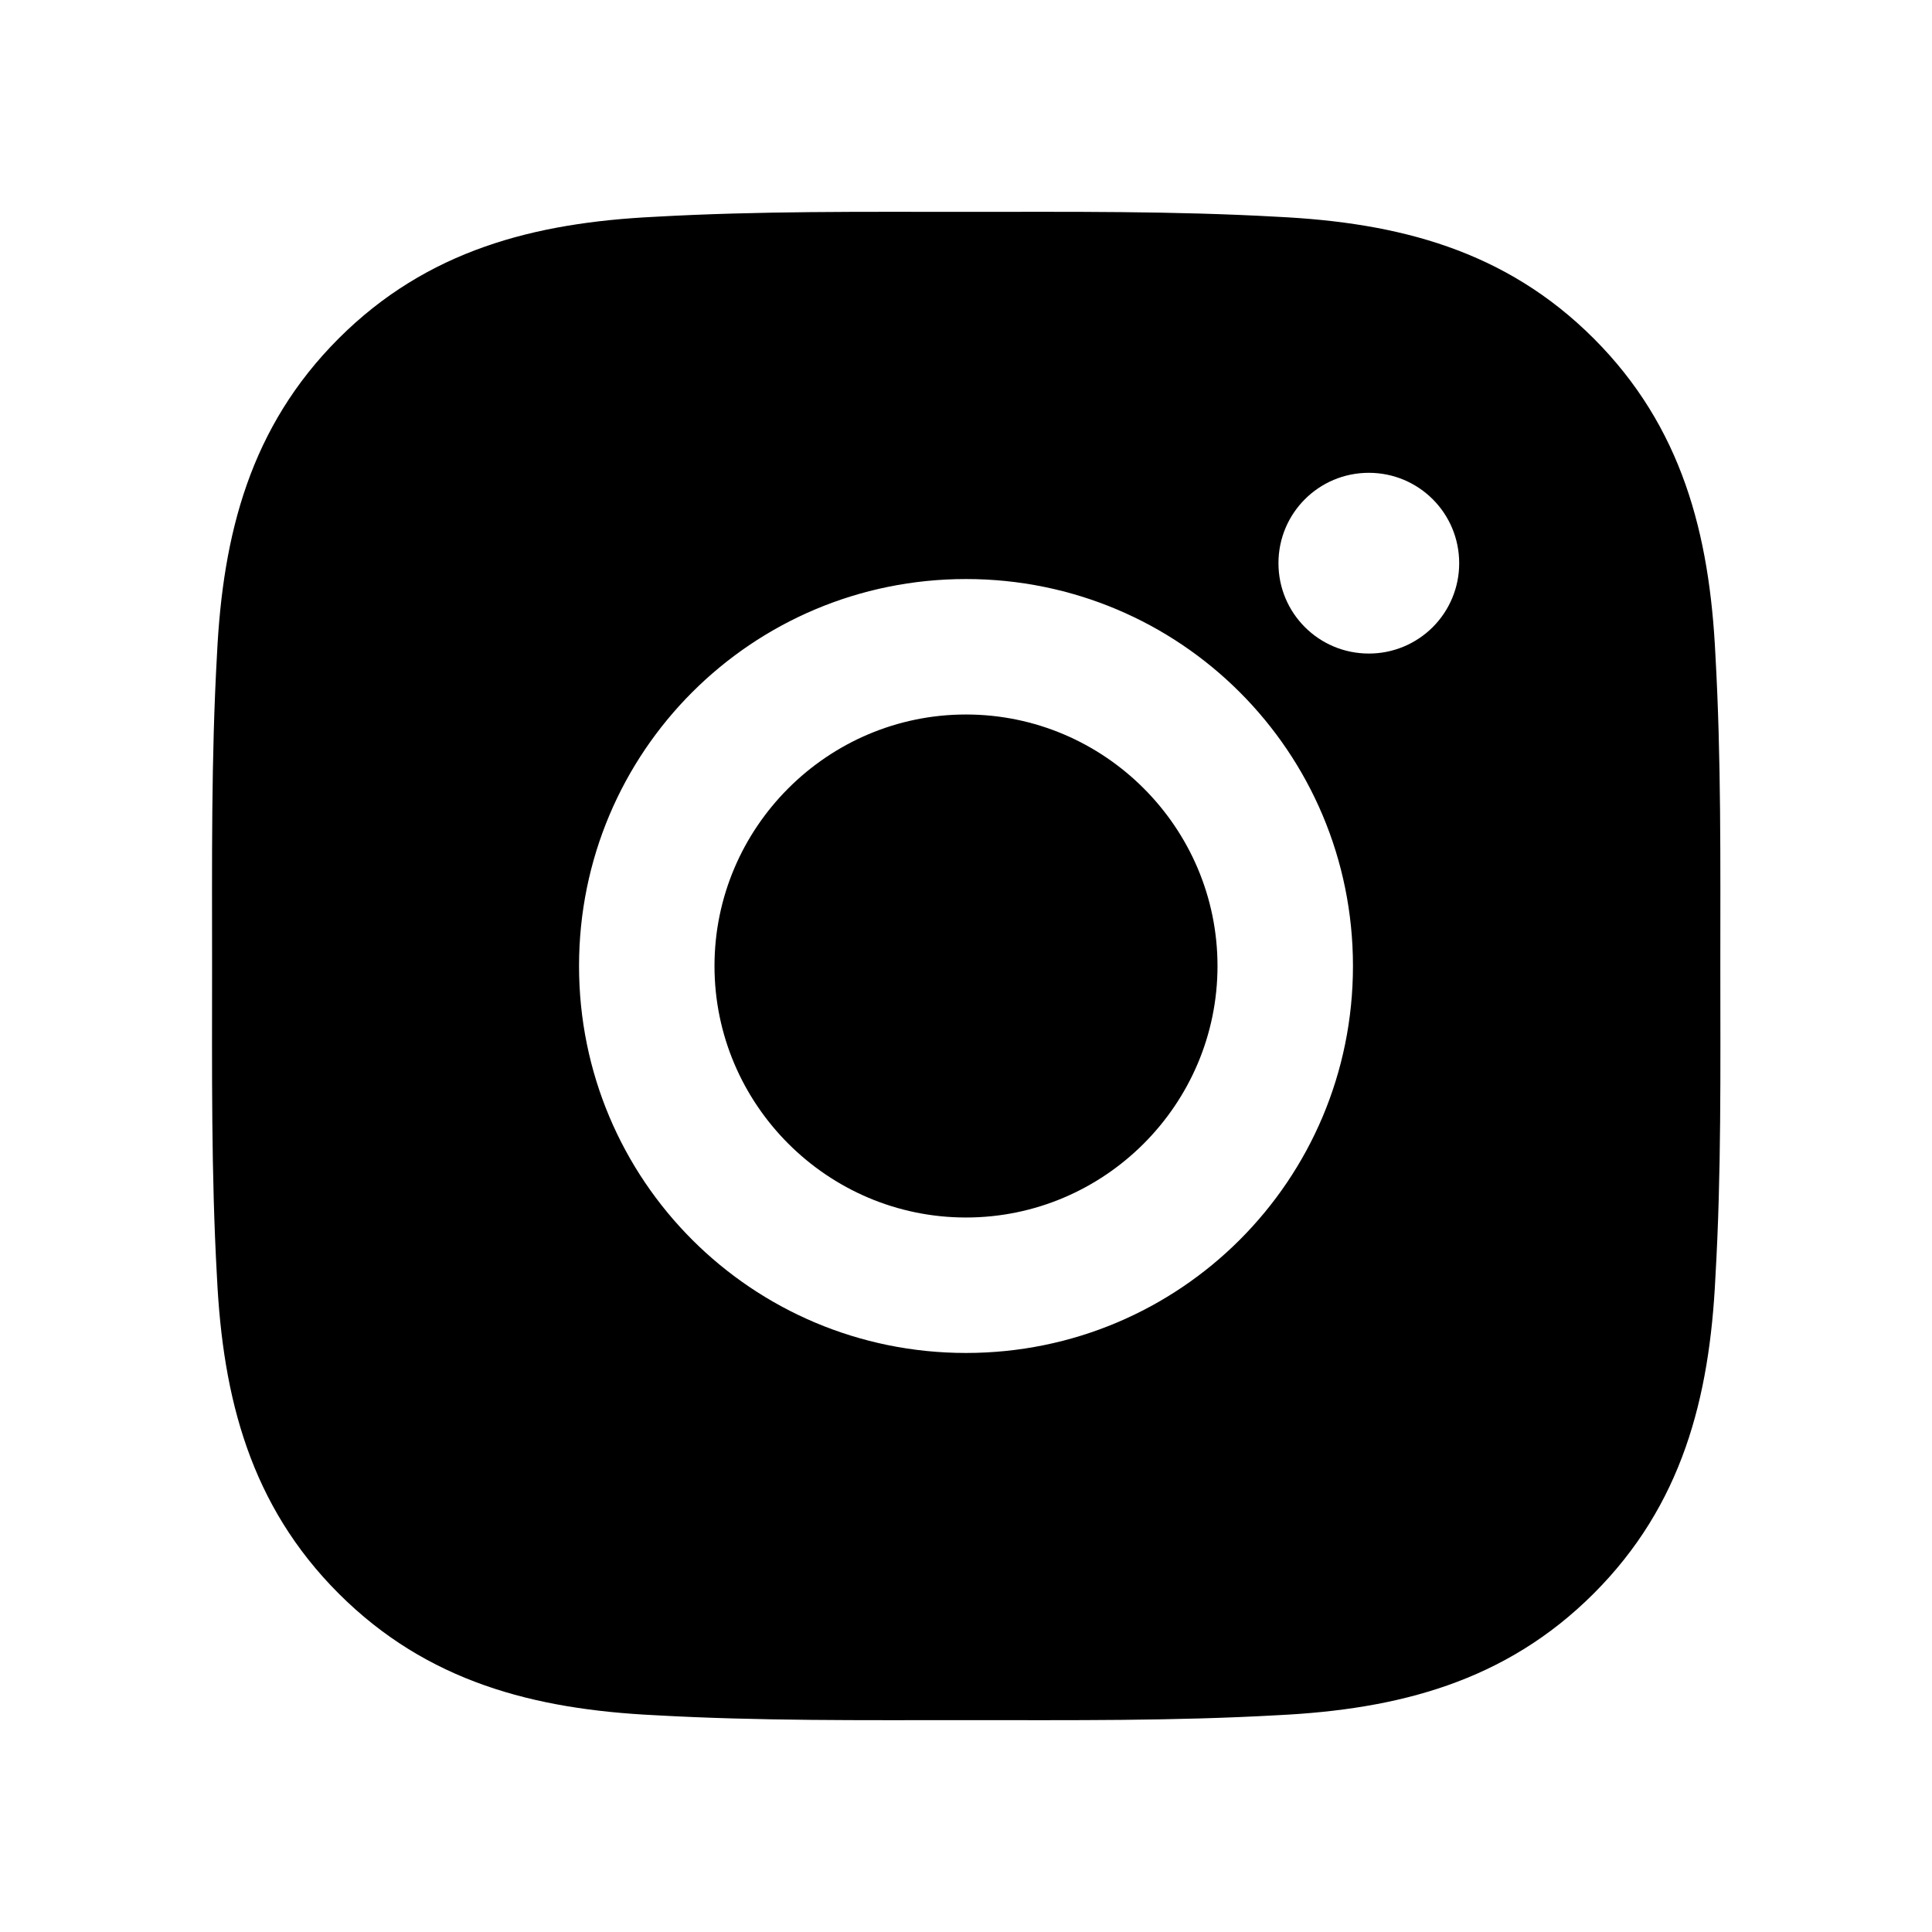
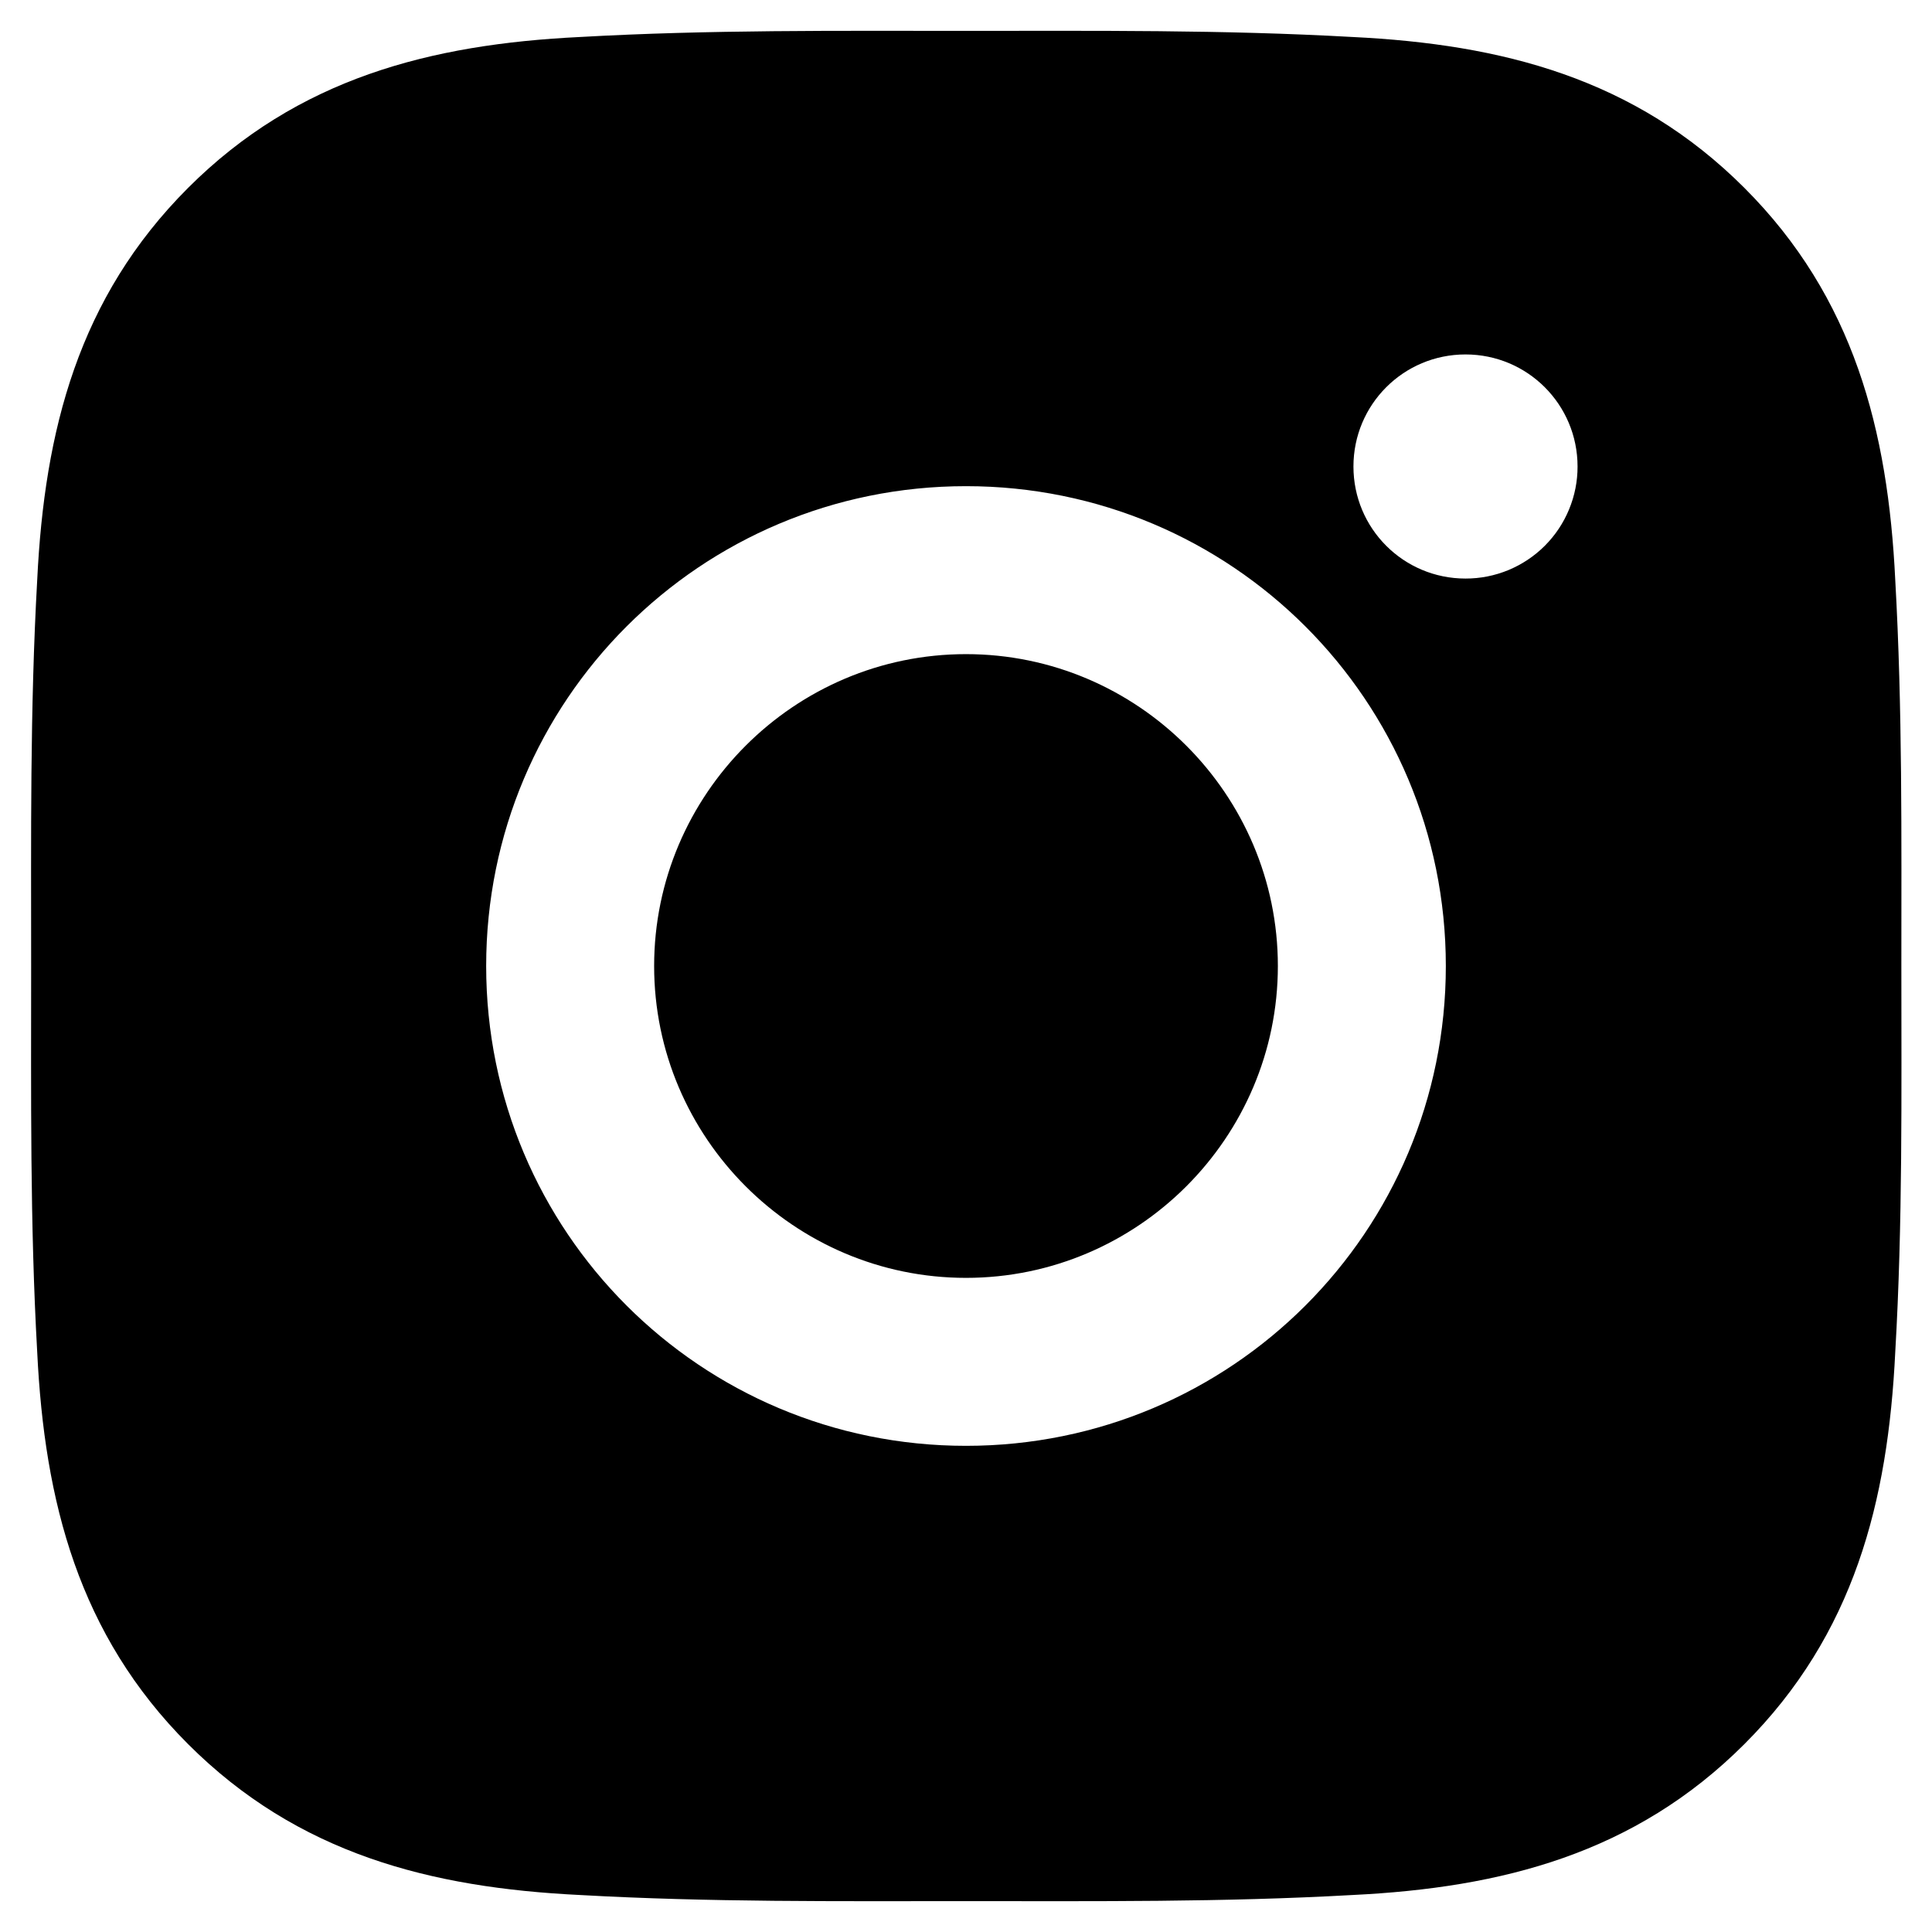
- <svg xmlns="http://www.w3.org/2000/svg" width="62" height="62" viewBox="0 0 62 62" fill="none">
-   <path d="M31 22.929C26.556 22.929 22.929 26.556 22.929 31C22.929 35.444 26.556 39.071 31 39.071C35.444 39.071 39.071 35.444 39.071 31C39.071 26.556 35.444 22.929 31 22.929ZM55.207 31C55.207 27.658 55.237 24.346 55.049 21.01C54.862 17.135 53.978 13.696 51.144 10.862C48.304 8.022 44.871 7.145 40.996 6.957C37.654 6.769 34.342 6.799 31.006 6.799C27.664 6.799 24.352 6.769 21.016 6.957C17.141 7.145 13.702 8.029 10.868 10.862C8.029 13.702 7.151 17.135 6.963 21.01C6.775 24.352 6.806 27.664 6.806 31C6.806 34.336 6.775 37.654 6.963 40.99C7.151 44.865 8.035 48.304 10.868 51.138C13.708 53.977 17.141 54.855 21.016 55.043C24.358 55.231 27.67 55.201 31.006 55.201C34.348 55.201 37.66 55.231 40.996 55.043C44.871 54.855 48.31 53.971 51.144 51.138C53.984 48.298 54.862 44.865 55.049 40.99C55.243 37.654 55.207 34.342 55.207 31ZM31 43.418C24.128 43.418 18.582 37.872 18.582 31C18.582 24.128 24.128 18.582 31 18.582C37.872 18.582 43.418 24.128 43.418 31C43.418 37.872 37.872 43.418 31 43.418ZM43.927 20.973C42.322 20.973 41.027 19.678 41.027 18.073C41.027 16.469 42.322 15.173 43.927 15.173C45.531 15.173 46.827 16.469 46.827 18.073C46.828 18.454 46.753 18.832 46.607 19.184C46.462 19.536 46.248 19.856 45.979 20.125C45.709 20.395 45.389 20.608 45.037 20.754C44.685 20.899 44.308 20.974 43.927 20.973Z" fill="black" />
+ <svg xmlns="http://www.w3.org/2000/svg" width="50" height="50" viewBox="0 0 50 50" fill="none">
+   <path d="M25 16.929C20.556 16.929 16.929 20.556 16.929 25C16.929 29.444 20.556 33.071 25 33.071C29.444 33.071 33.071 29.444 33.071 25C33.071 20.556 29.444 16.929 25 16.929ZM49.207 25C49.207 21.658 49.237 18.346 49.049 15.01C48.862 11.135 47.978 7.696 45.144 4.862C42.304 2.022 38.871 1.145 34.996 0.957C31.654 0.769 28.342 0.799 25.006 0.799C21.664 0.799 18.352 0.769 15.016 0.957C11.141 1.145 7.702 2.029 4.868 4.862C2.029 7.702 1.151 11.135 0.963 15.01C0.775 18.352 0.806 21.664 0.806 25C0.806 28.336 0.775 31.654 0.963 34.99C1.151 38.865 2.035 42.304 4.868 45.138C7.708 47.977 11.141 48.855 15.016 49.043C18.358 49.231 21.67 49.201 25.006 49.201C28.348 49.201 31.66 49.231 34.996 49.043C38.871 48.855 42.31 47.971 45.144 45.138C47.984 42.298 48.862 38.865 49.049 34.99C49.243 31.654 49.207 28.342 49.207 25ZM25 37.418C18.128 37.418 12.582 31.872 12.582 25C12.582 18.128 18.128 12.582 25 12.582C31.872 12.582 37.418 18.128 37.418 25C37.418 31.872 31.872 37.418 25 37.418ZM37.927 14.973C36.322 14.973 35.027 13.678 35.027 12.073C35.027 10.469 36.322 9.173 37.927 9.173C39.531 9.173 40.827 10.469 40.827 12.073C40.828 12.454 40.753 12.832 40.607 13.184C40.462 13.536 40.248 13.856 39.979 14.125C39.709 14.395 39.389 14.608 39.037 14.754C38.685 14.899 38.308 14.974 37.927 14.973Z" fill="black" />
</svg>
